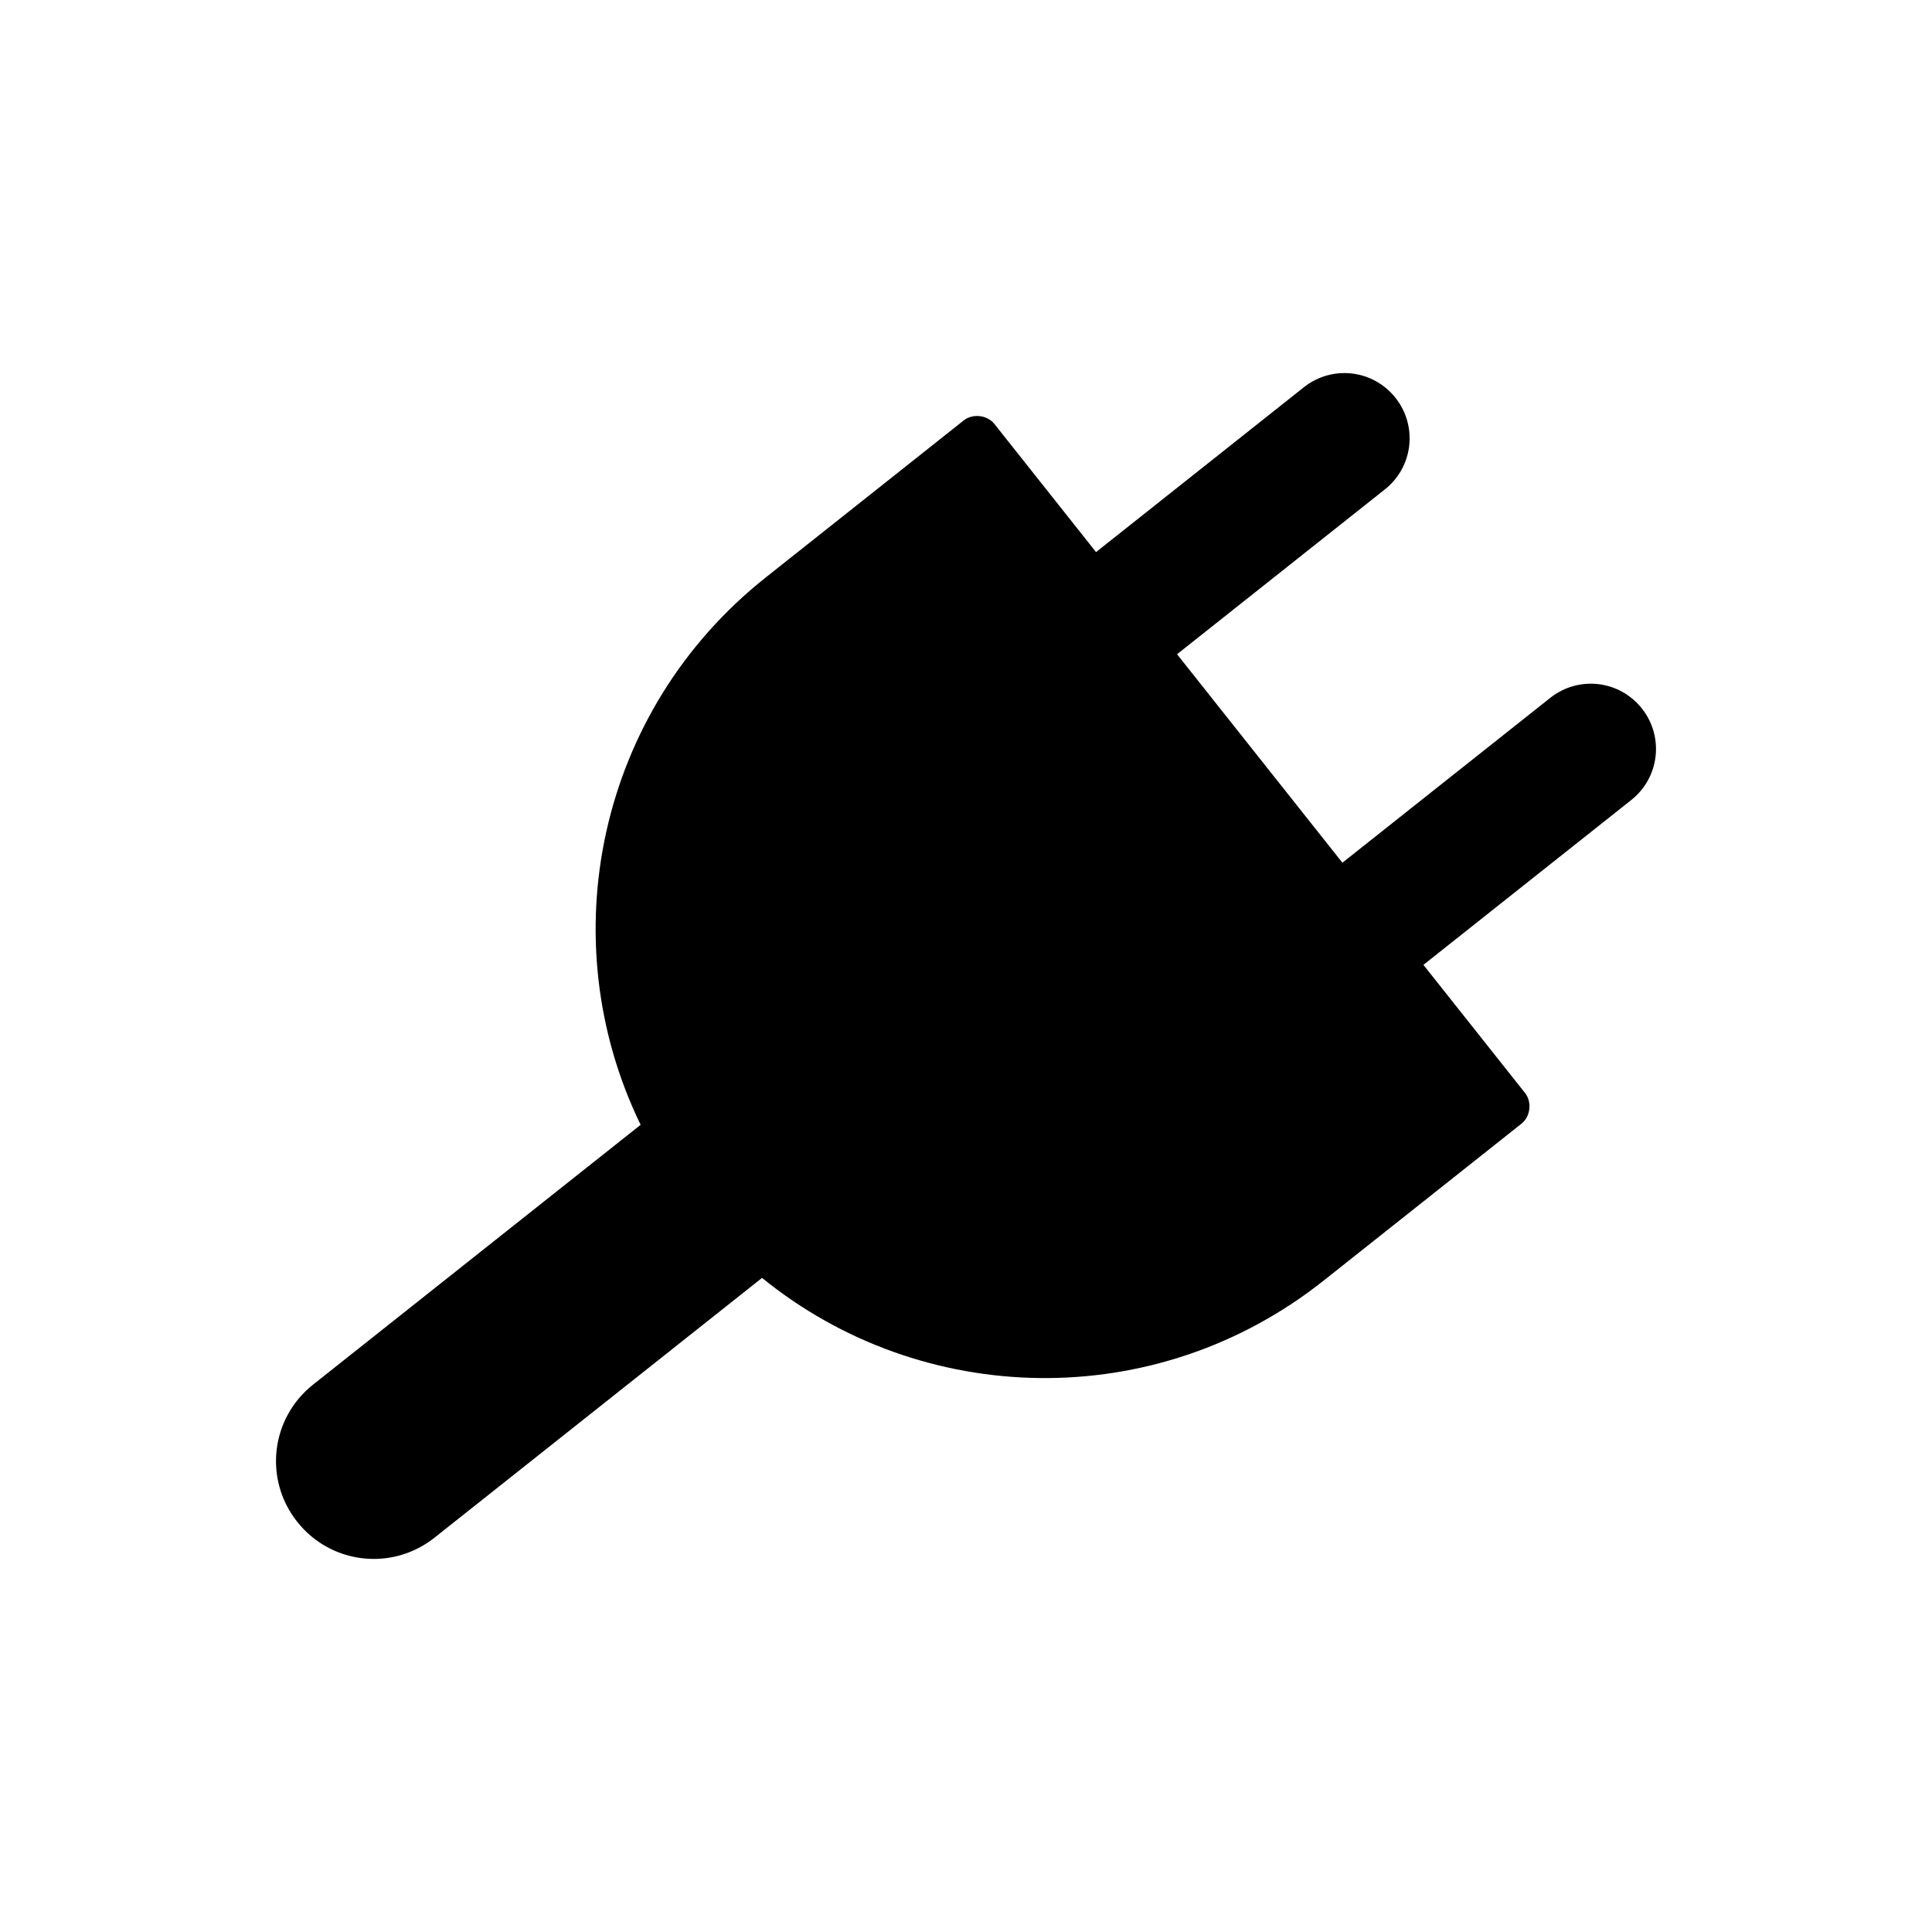
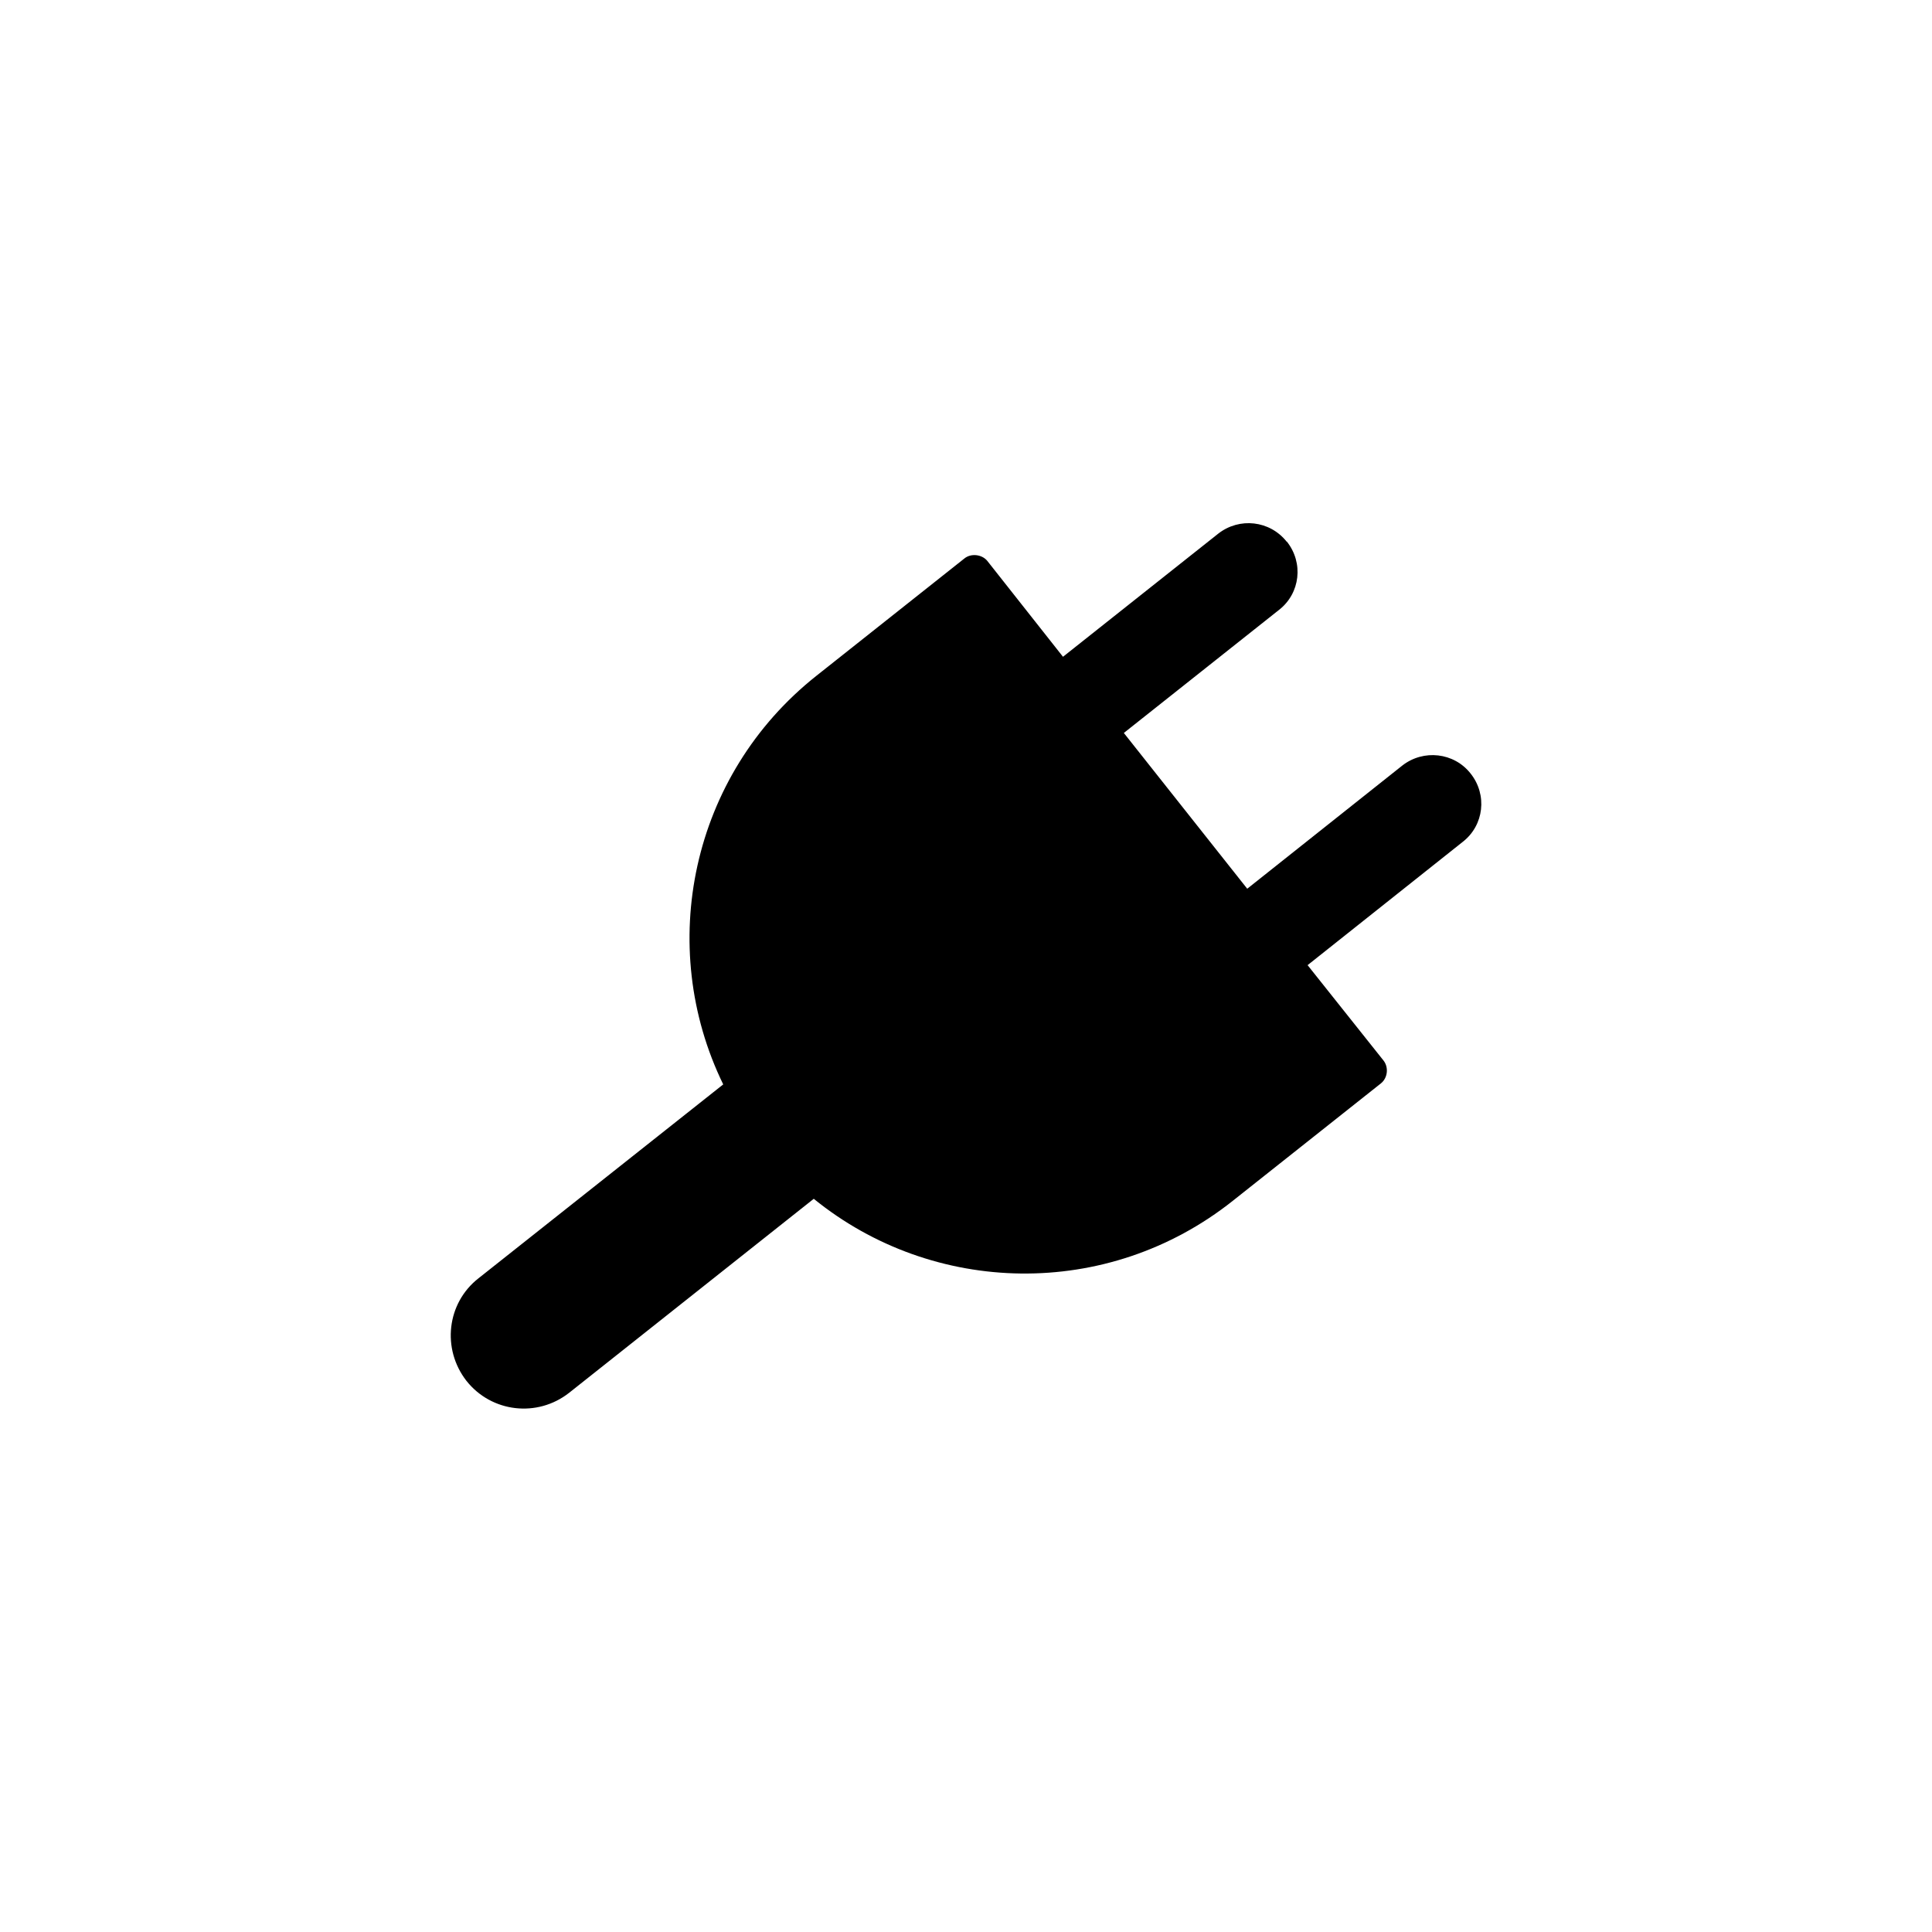
- <svg xmlns="http://www.w3.org/2000/svg" height="14" width="14" id="svg6" version="1.1" viewBox="0 0 14 14">
-   <defs id="defs10" />
-   <g style="stroke-width:2.661" transform="matrix(0.3757314,0,0,0.3757314,-64.03078,85.11696)" id="g4491">
-     <g style="fill:#000000;stroke-width:196.965" transform="matrix(0.01351242,0,0,0.01351242,175.9241,-220.5318)" id="g16">
-       <path style="fill:#000000;stroke-width:102.153" id="path2821" d="M 1584.116,123.375 C 1552.101,83.01 1493.766,76.28 1453.4,108.296 L 1156.742,343.585 1011.691,160.701 c -10.114,-12.806 -30.995,-15.212 -43.762,-5.048 L 685.291,379.823 C 445.235,570.219 378.144,896.683 506.769,1161.024 l -467.521,370.807 c -60.54,48.015 -70.614,135.342 -22.598,195.882 48.015,60.539 135.343,70.613 195.881,22.598 l 467.521,-370.808 c 228.109,185.435 561.274,194.443 801.331,4.045 l 282.637,-224.17 c 12.806,-10.114 15.211,-30.997 5.048,-43.763 l -145.051,-182.884 296.658,-235.289 c 40.366,-32.016 47.096,-90.349 15.08,-130.716 -32.015,-40.365 -90.35,-47.094 -130.715,-15.079 l -296.658,235.289 -236.004,-297.558 296.657,-235.289 c 40.366,-32.015 47.096,-90.35 15.081,-130.715 z" />
-     </g>
+ <svg xmlns="http://www.w3.org/2000/svg" id="svg131" version="1.1" viewBox="0 0 7.937 7.938" height="30" width="30">
+   <defs id="defs125" />
+   <g transform="translate(0,-289.0625)" id="layer1">
+     <path id="path80" d="m 5.286,291.288 c -0.069,-0.087 -0.194,-0.101 -0.281,-0.033 l -0.638,0.506 -0.311,-0.394 c -0.022,-0.027 -0.067,-0.032 -0.094,-0.01 l -0.608,0.482 c -0.516,0.409 -0.66,1.111 -0.383,1.679 l -1.006,0.797 c -0.13,0.102 -0.151,0.29 -0.049,0.421 0.103,0.13 0.291,0.152 0.422,0.049 l 1.005,-0.797 c 0.49,0.398 1.206,0.418 1.722,0.008 l 0.608,-0.482 c 0.028,-0.022 0.033,-0.066 0.011,-0.094 L 5.372,293.028 6.01,292.521 c 0.087,-0.068 0.101,-0.193 0.032,-0.28 -0.068,-0.087 -0.194,-0.101 -0.281,-0.033 l -0.637,0.506 -0.507,-0.64 0.638,-0.506 c 0.087,-0.068 0.101,-0.193 0.032,-0.28 z m 0,0" style="fill:#000000;fill-opacity:1;fill-rule:nonzero;stroke:none;stroke-width:0.353" />
  </g>
</svg>
